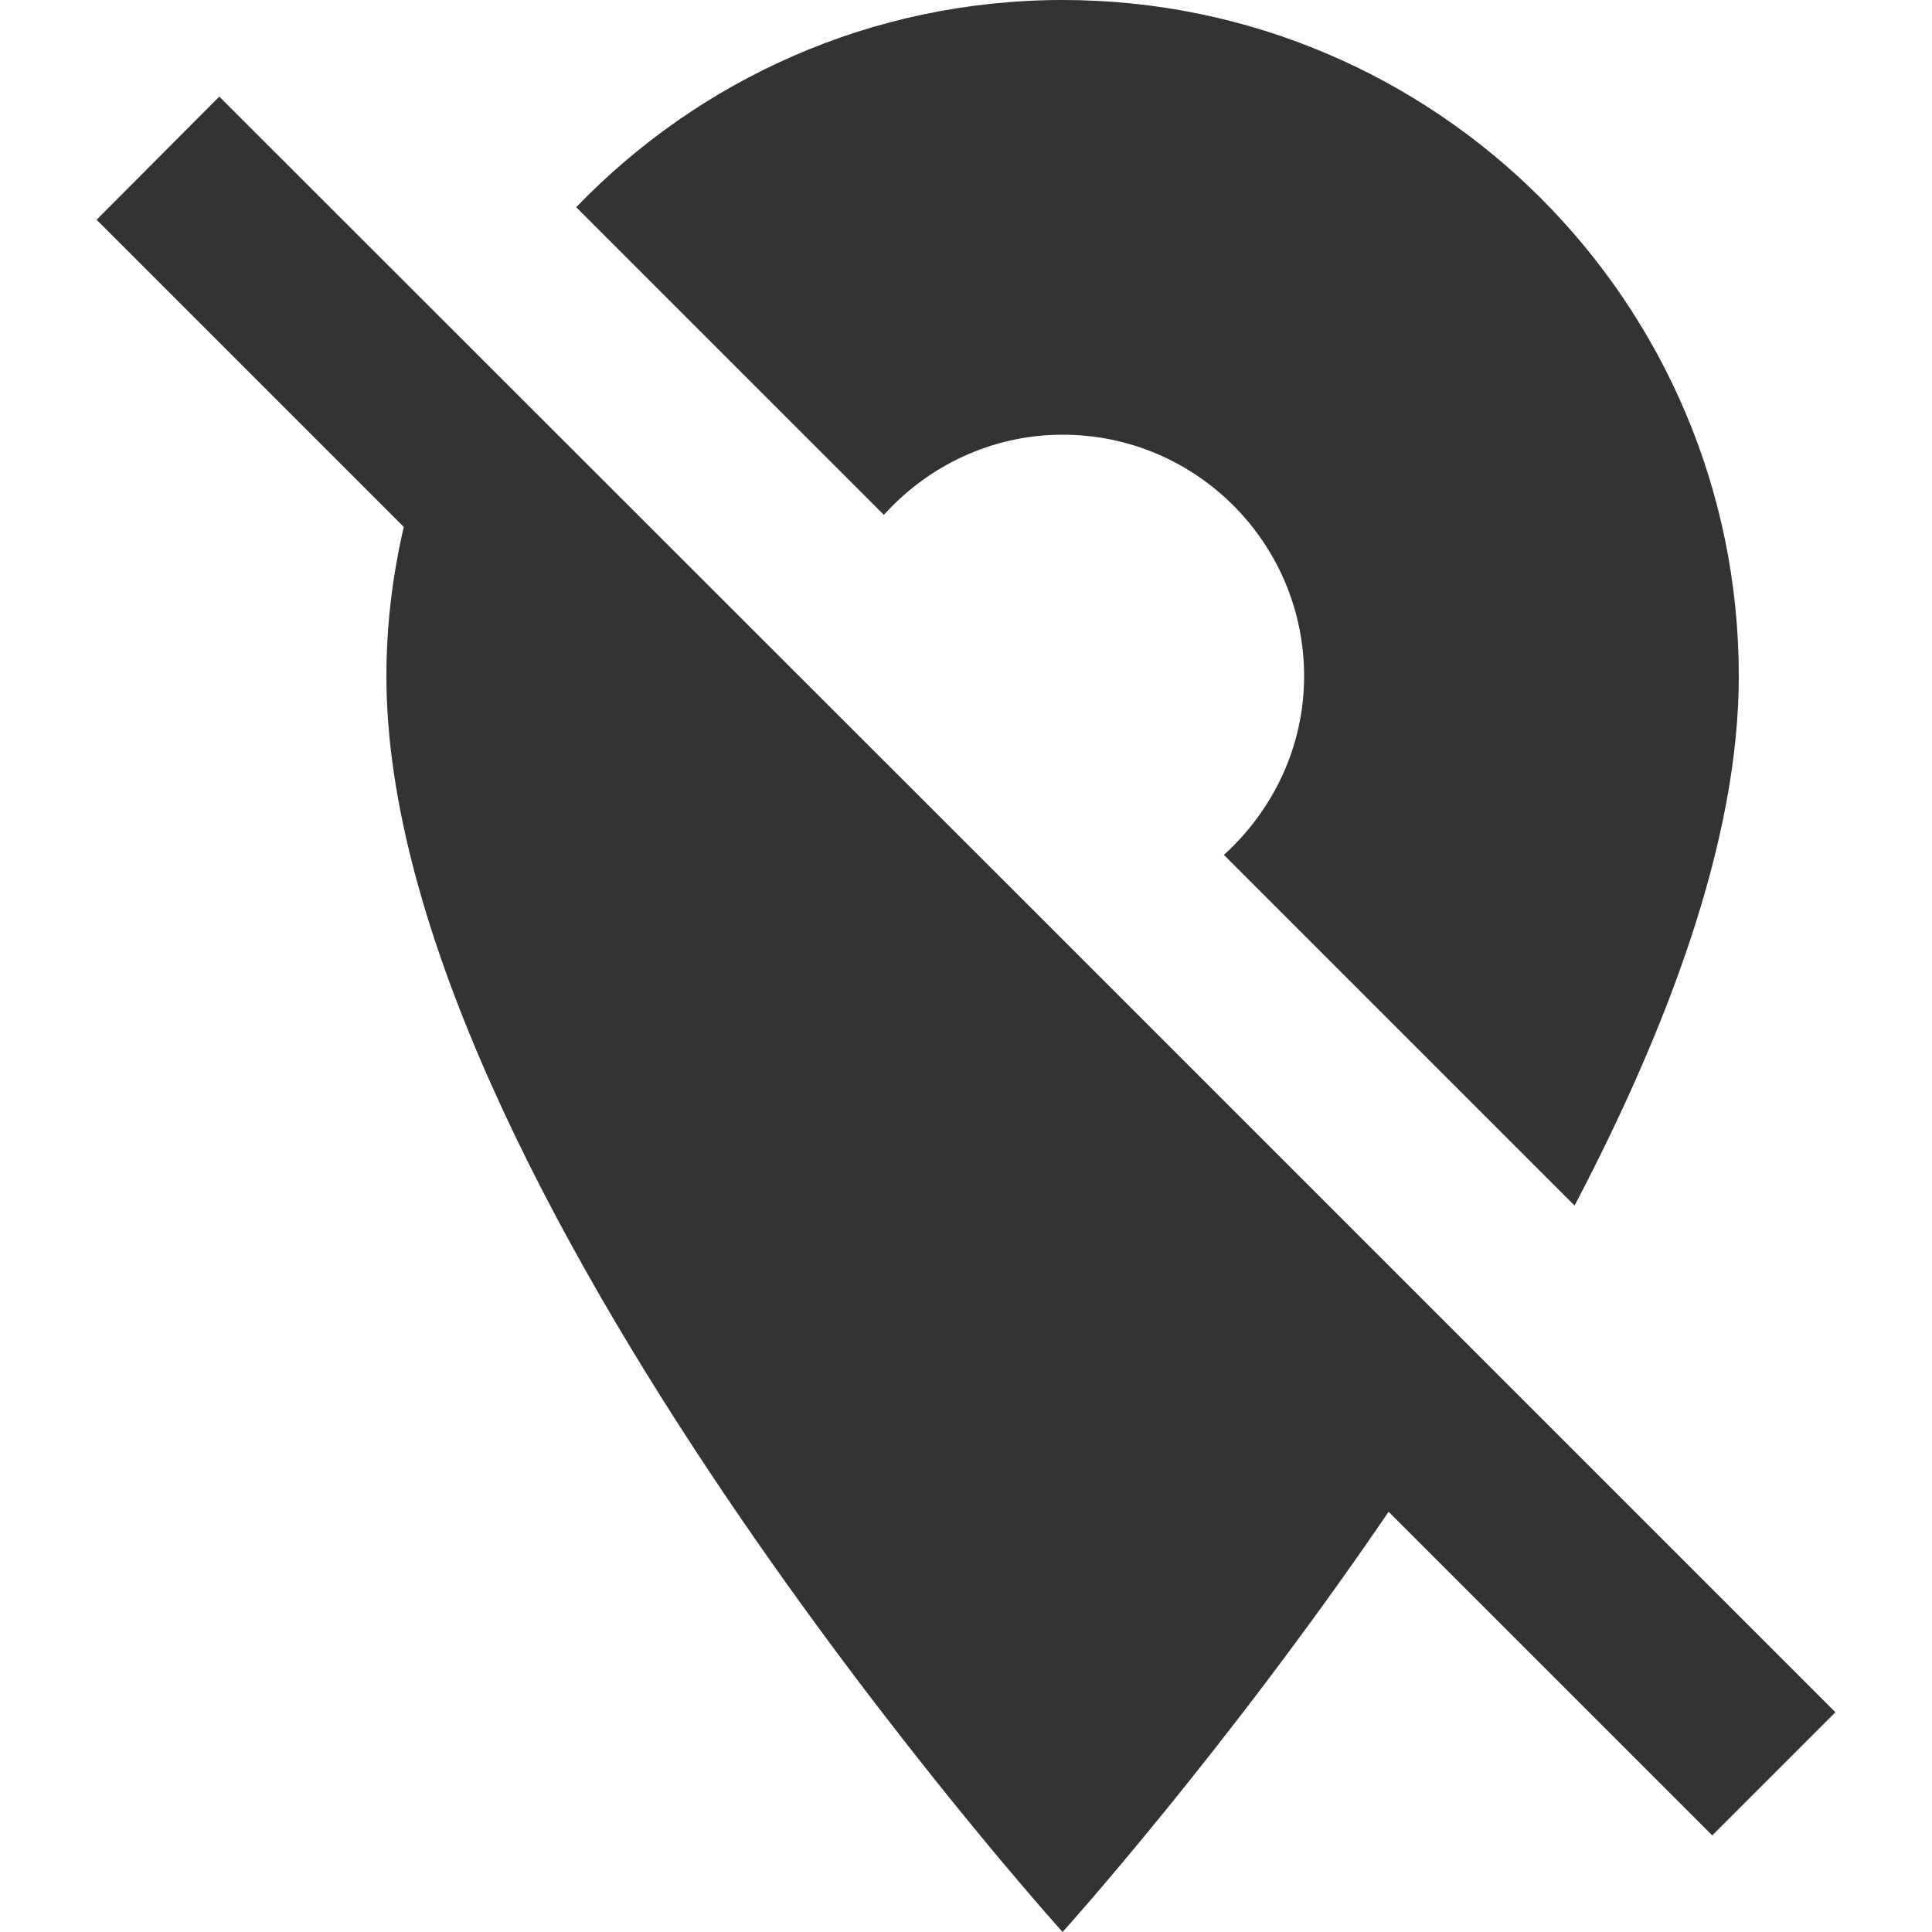
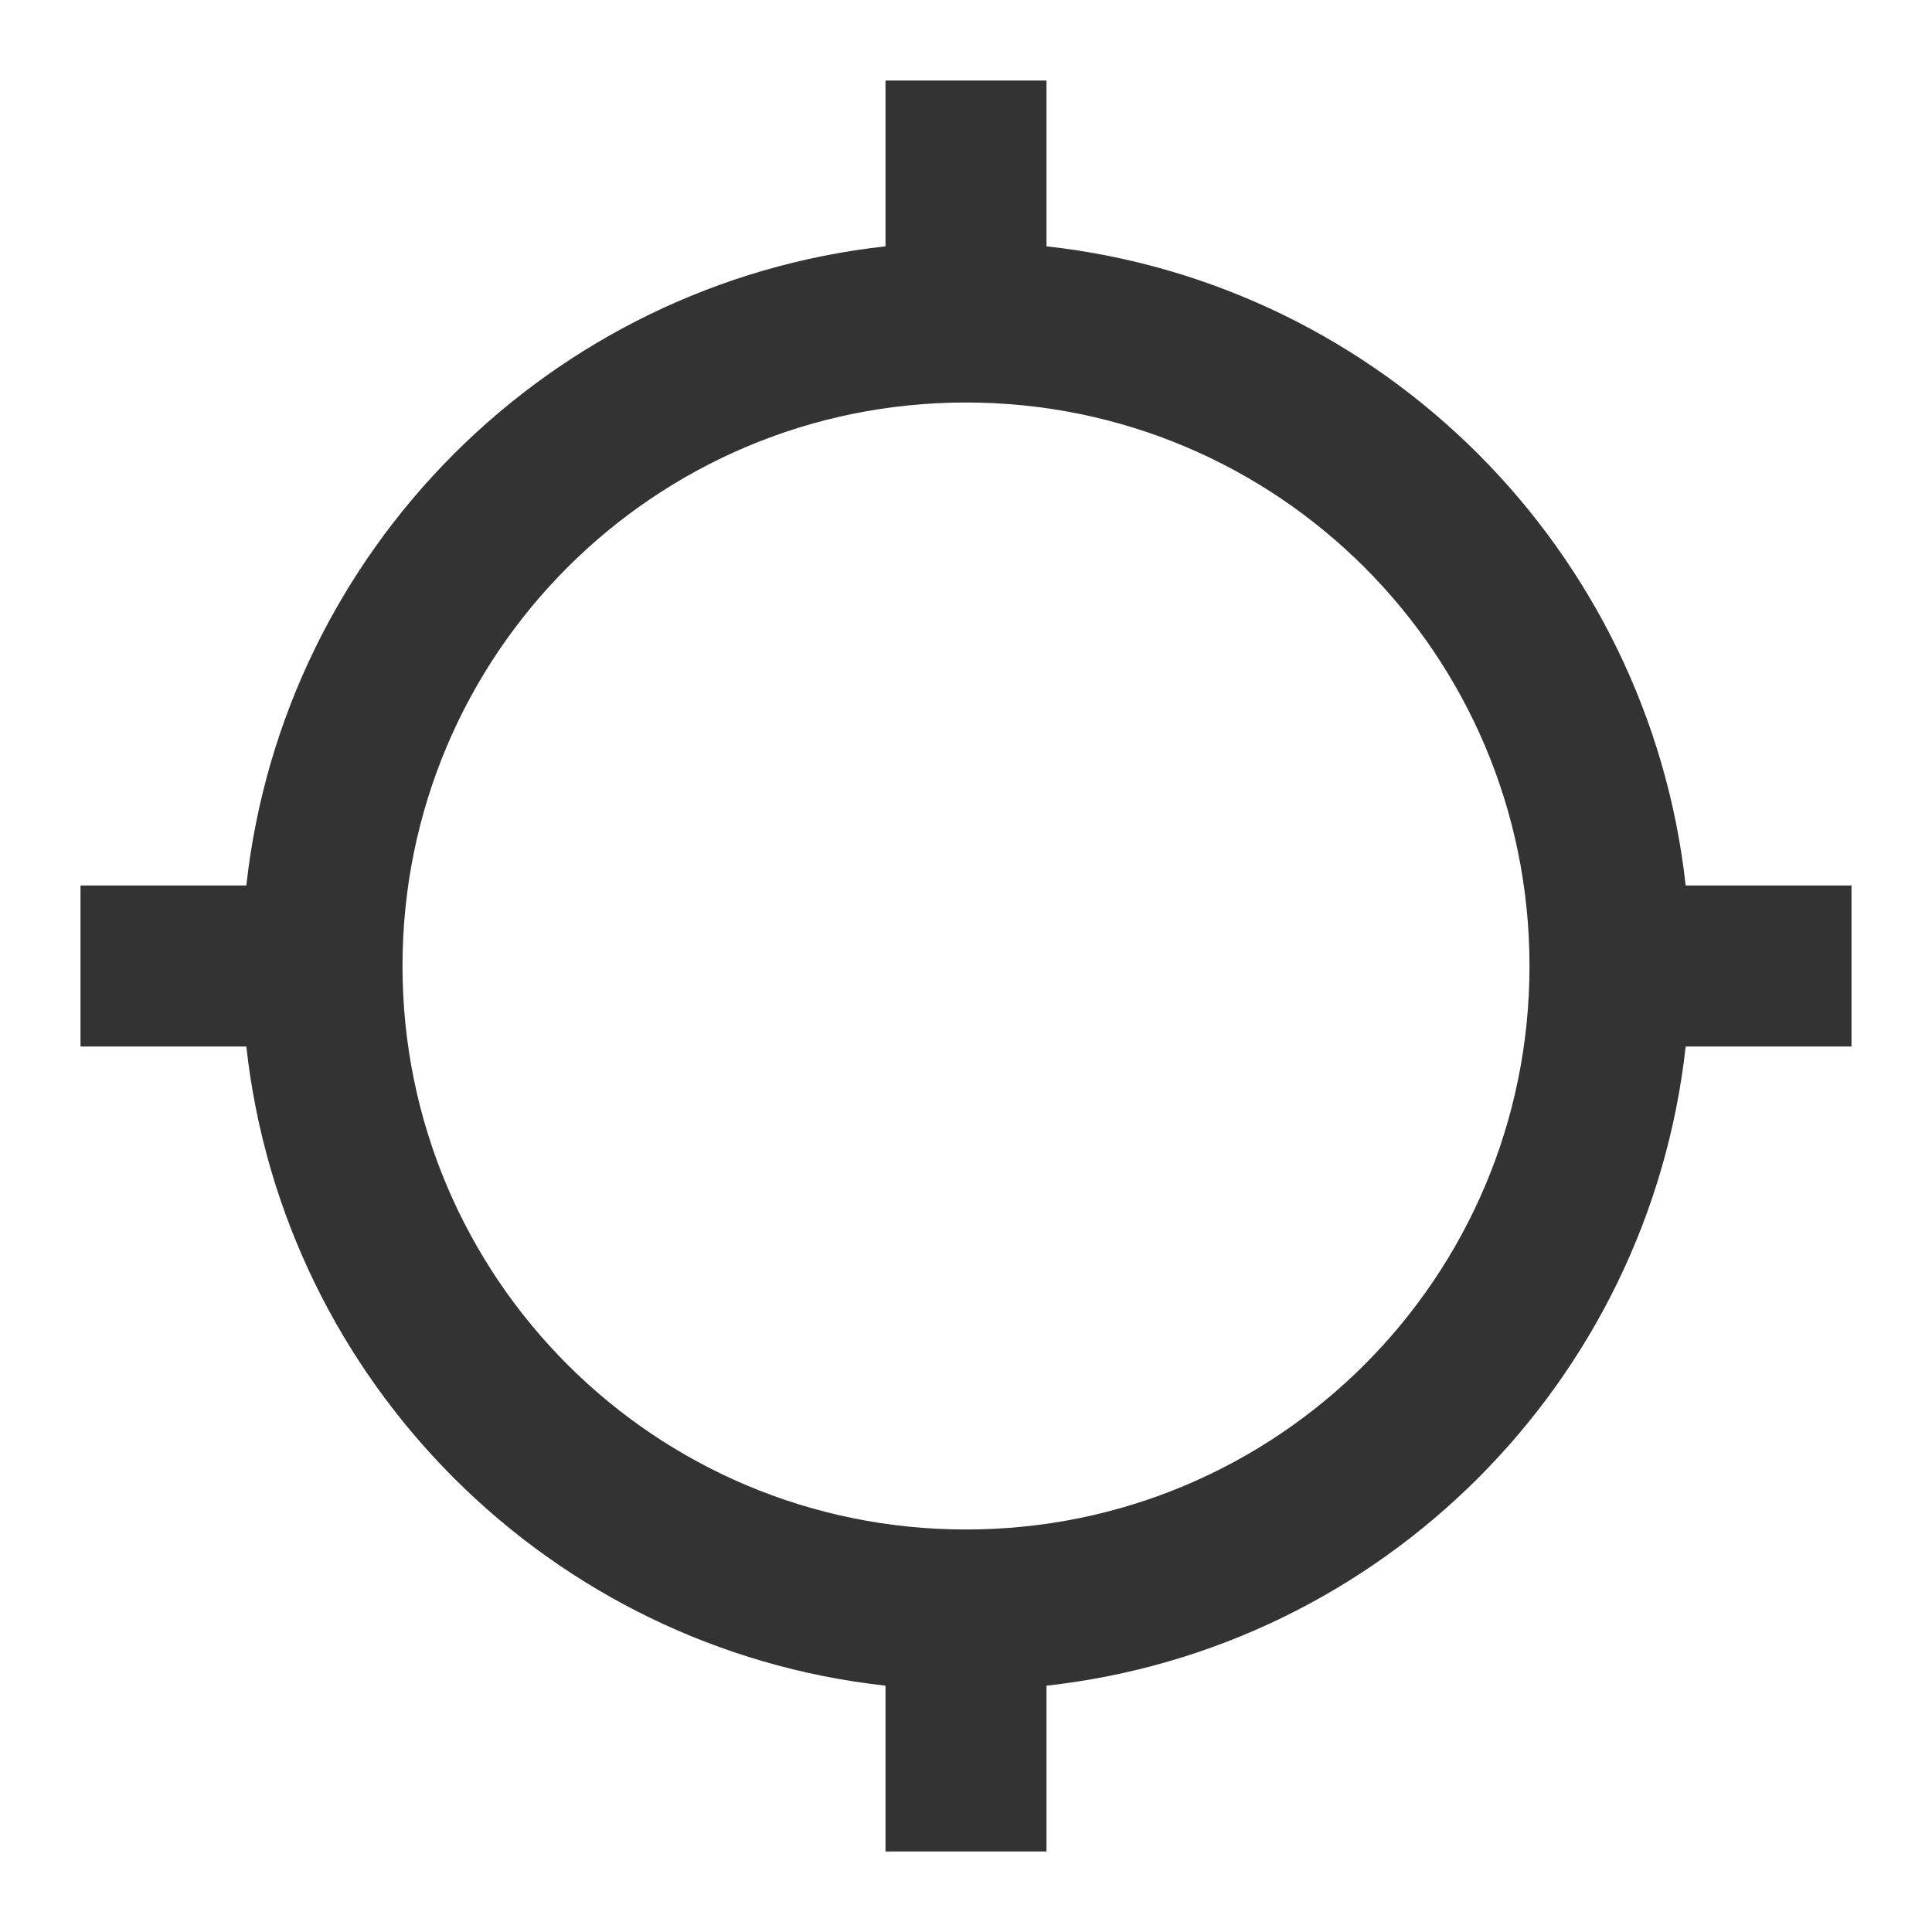
- <svg xmlns="http://www.w3.org/2000/svg" version="1.1" id="Capa_1" x="0px" y="0px" viewBox="0 0 426.667 426.667" style="enable-background:new 0 0 426.667 426.667;" xml:space="preserve" width="512px" height="512px">
-   <g>
-     <g>
-       <g>
-         <path d="M234.667,96C264.107,96,288,119.893,288,149.333c0,15.68-6.933,29.653-17.707,39.467l77.44,77.44     C368.533,226.56,384,185.28,384,149.333C384,66.88,317.12,0,234.667,0c-42.24,0-80.32,17.6-107.413,45.76l67.947,67.947     C204.907,102.933,218.987,96,234.667,96z" fill="#333333" />
-         <path d="M328,300.8l-98.667-98.667l-2.347-2.347L48.427,21.333l-27.093,27.2l67.84,67.84c-2.453,10.56-3.84,21.547-3.84,32.96     c0,112,149.333,277.333,149.333,277.333s35.627-39.467,72-92.8l71.467,71.467l27.2-27.2L328,300.8z" fill="#333333" />
-       </g>
-     </g>
-   </g>
-   <g>
- </g>
-   <g>
- </g>
-   <g>
- </g>
-   <g>
- </g>
-   <g>
- </g>
-   <g>
- </g>
-   <g>
- </g>
-   <g>
- </g>
-   <g>
- </g>
-   <g>
- </g>
-   <g>
- </g>
-   <g>
- </g>
-   <g>
- </g>
-   <g>
- </g>
-   <g>
- </g>
+ <svg xmlns="http://www.w3.org/2000/svg" version="1.1" id="Capa_1" x="0" y="0" width="24" height="24" xml:space="preserve">
+   <path d="M20.94 11c-.46-4.17-3.77-7.48-7.94-7.94V1h-2v2.06C6.83 3.52 3.52 6.83 3.06 11H1v2h2.06c.46 4.17 3.77 7.48 7.94 7.94V23h2v-2.06c4.17-.46 7.48-3.77 7.94-7.94H23v-2h-2.06zM12 19c-3.87 0-7-3.13-7-7s3.13-7 7-7 7 3.13 7 7-3.13 7-7 7z" fill="#333" />
</svg>
